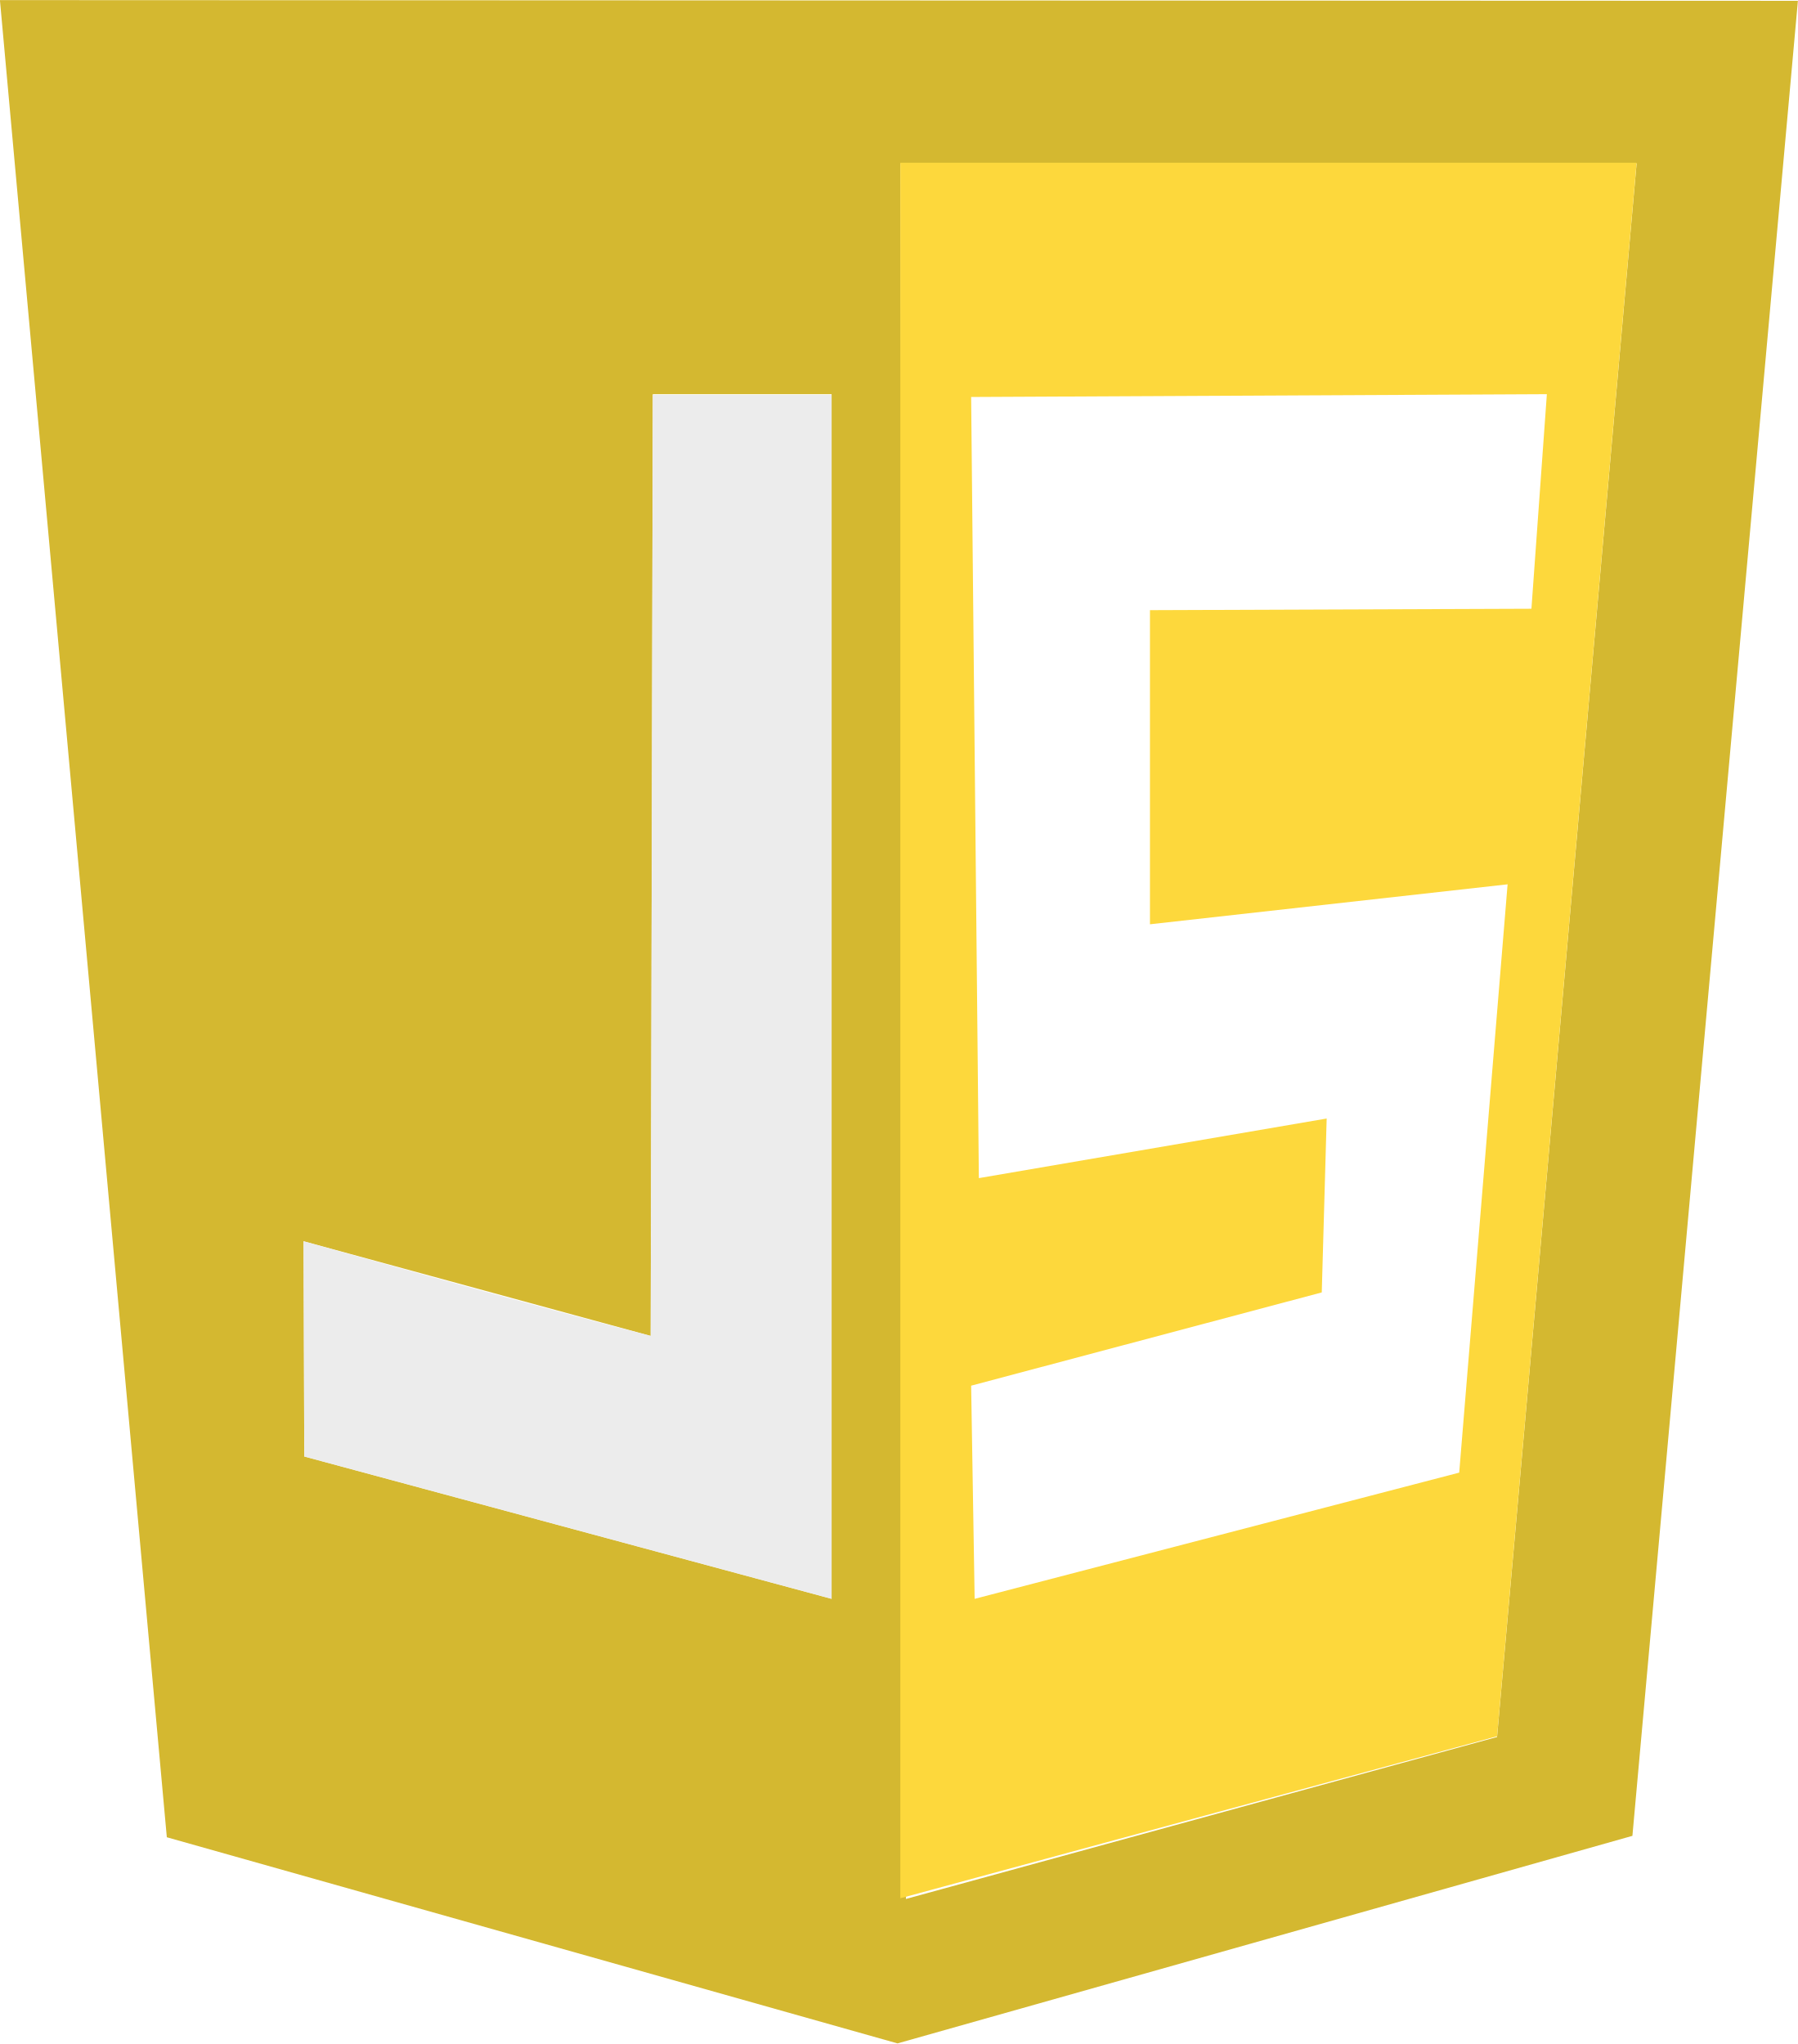
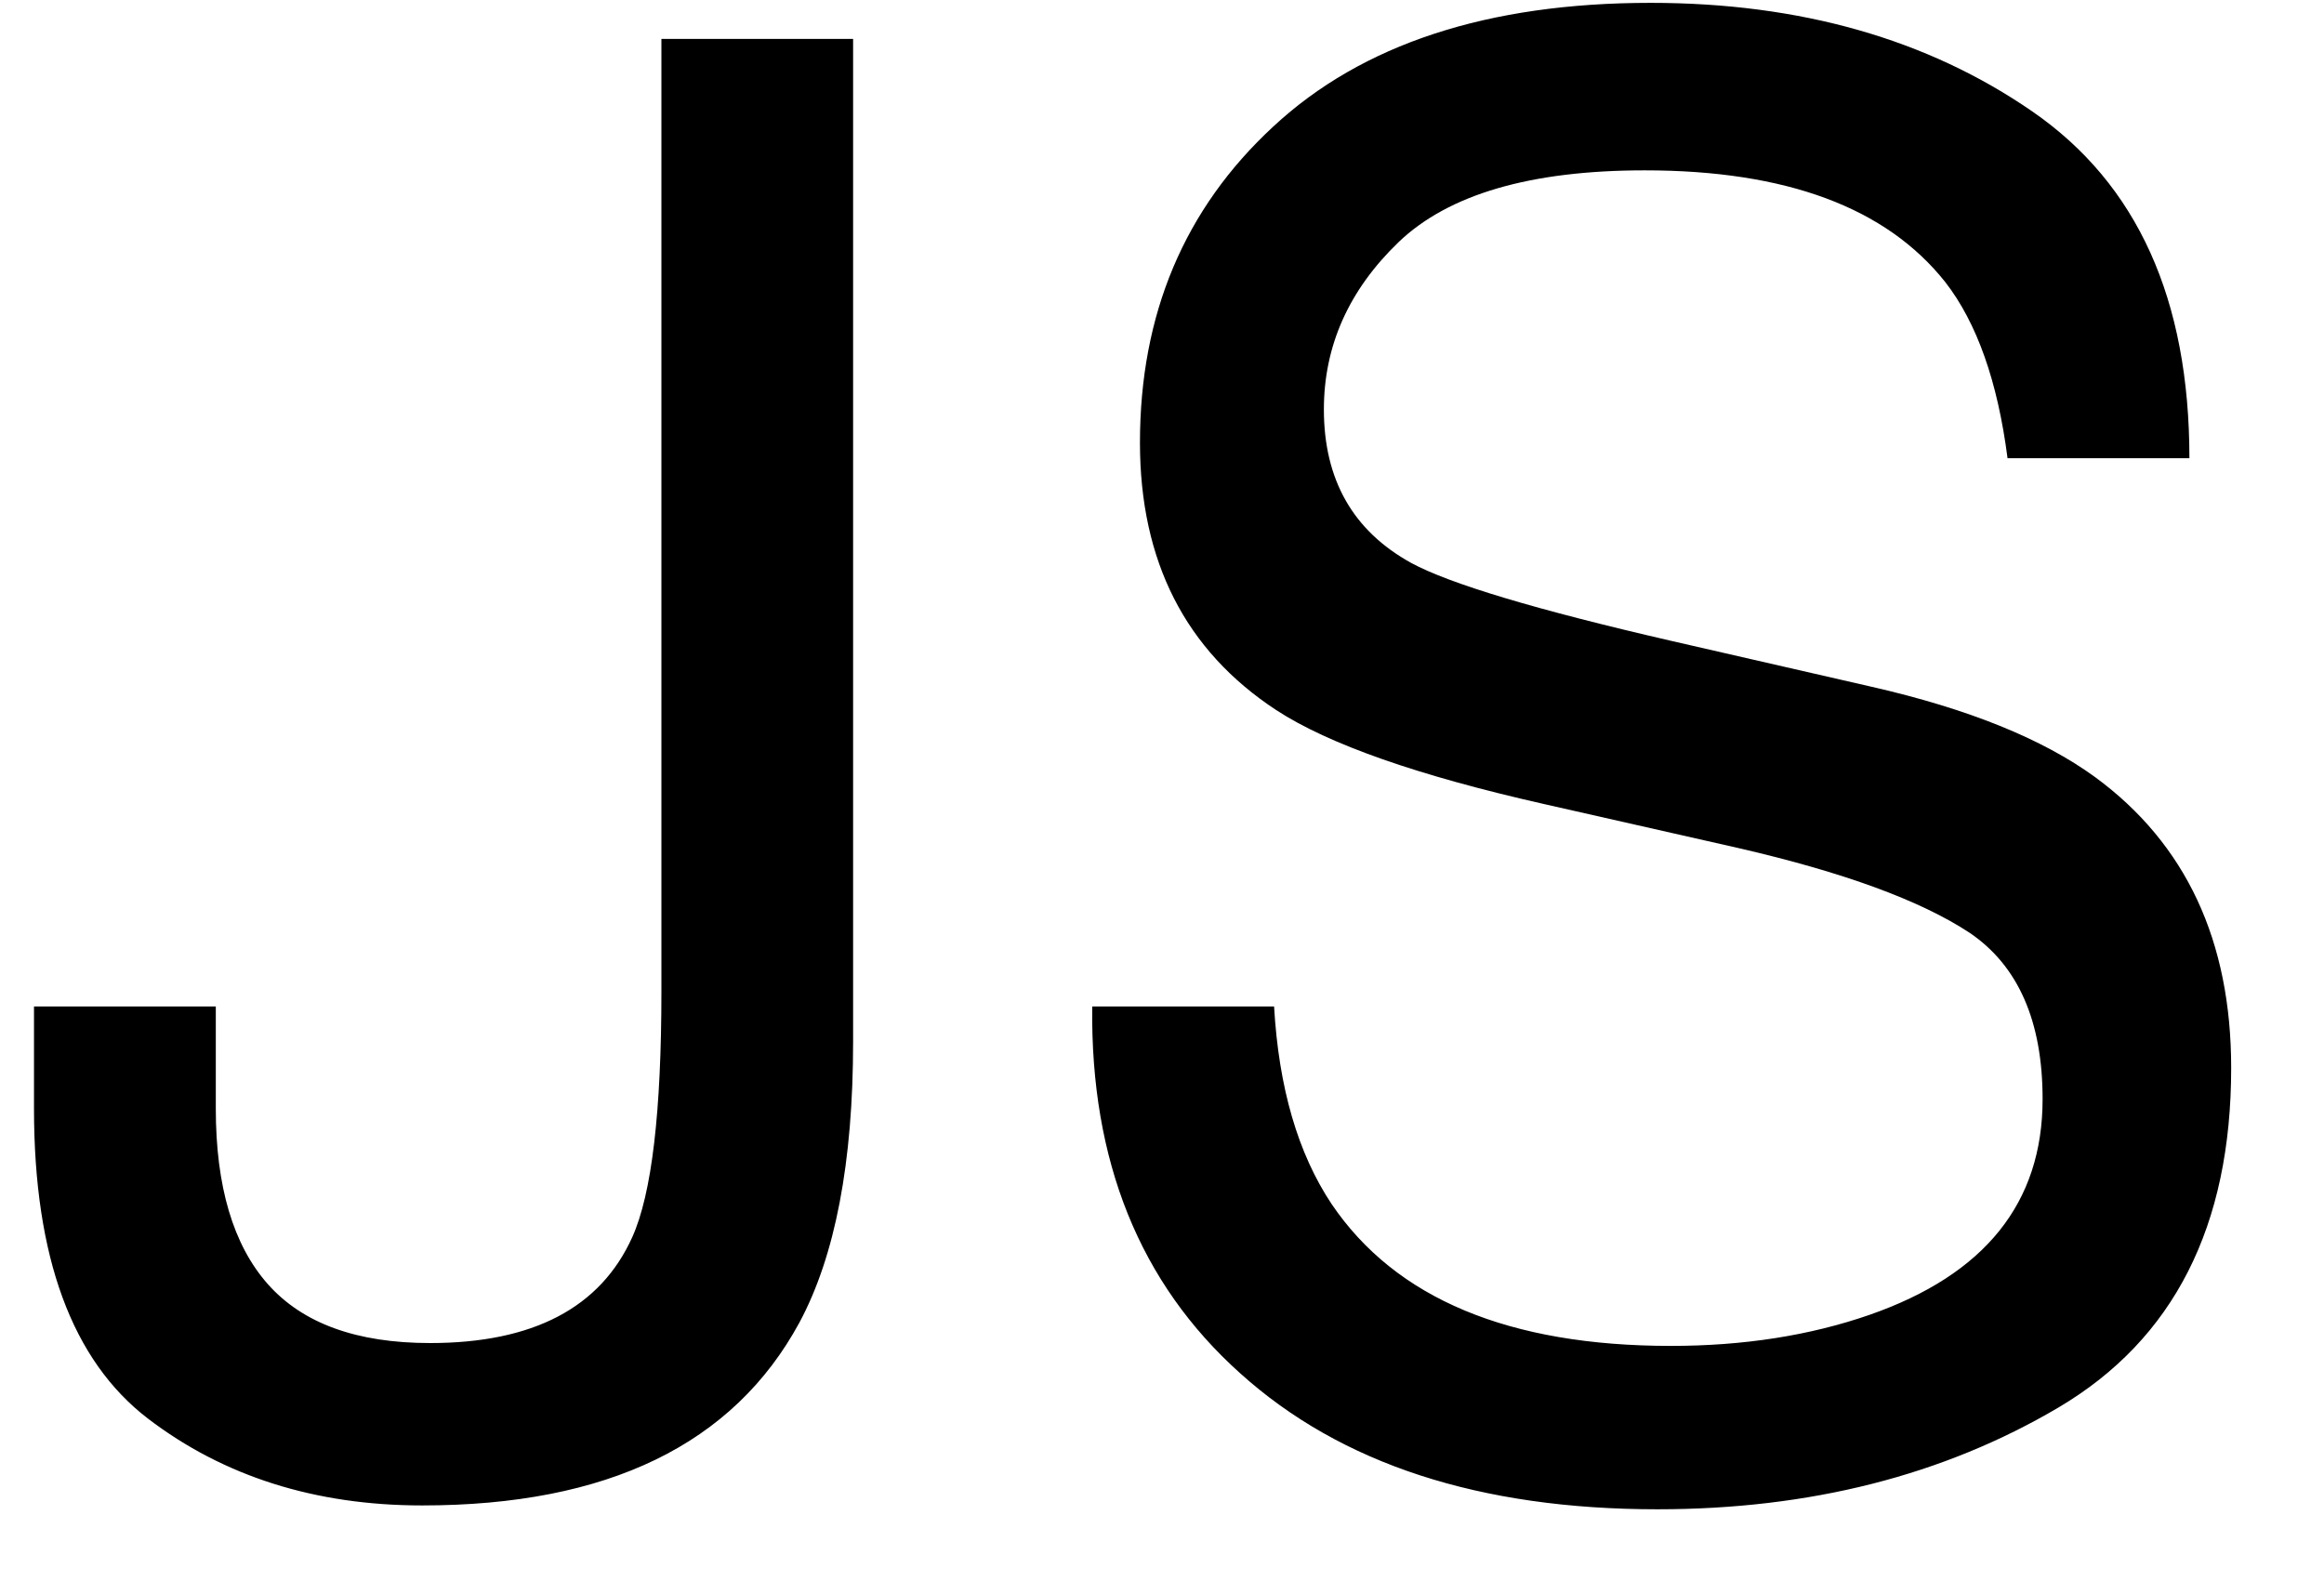
- <svg xmlns="http://www.w3.org/2000/svg" id="svg4525" viewBox="0 0 256.4 291.5" width="2199" height="2500">
-   <style>.st0{fill:#d4b830}.st1,.st2{opacity:.986;fill:#ebebeb;fill-opacity:0;enable-background:new}.st2{fill-opacity:.922}.st3{fill:#fdd83c}</style>
-   <g id="g5193" transform="translate(4.988 -113.385)">
-     <path id="path5113" class="st0" d="M18.8 375.4L-5 113.4l256.4.1-23.6 261.7L123 404.8 18.8 375.4zm189.7-14.3l19.9-224.4h-105l.8 247.5 84.3-23.1zm-94.9-191.5H88.1l-.3 134.3-49.5-13.5.1 30.7 75.2 20.3V169.6z" />
-     <path id="path5159" class="st1" d="M105.2 338.9c-3.3-1-19.6-5.4-36.2-9.9l-30.1-8.1v-15.1c0-14.8 0-15.1 1.5-14.6.8.3 11.8 3.3 24.4 6.8l22.9 6.3.2-67 .2-67h25v85.2c0 67.7-.2 85.2-.9 85.2-.5-.1-3.7-.9-7-1.8z" />
-     <path id="path5157" class="st2" d="M38.4 321.1l-.1-30.7s31.6 8.9 49.5 13.5l.3-134.2h25.5v171.7l-75.2-20.3z" />
-     <path id="path5117" class="st3" d="M123.4 136.6h105L208.5 361l-85.1 23.1V136.6zm79.7 186.8l6.9-83.9-51 5.7v-44.8l54.4-.2 2.2-30.6-82.1.4 1.1 111.4 49.6-8.5-.7 24.8-50 13.3.5 30.4 69.1-18z" />
+ <svg xmlns="http://www.w3.org/2000/svg" width="35pt" height="24pt" viewBox="0 0 35 24" version="1.1">
+   <g id="surface98">
+     <path style=" stroke:none;fill-rule:nonzero;fill:rgb(0%,0%,0%);fill-opacity:1;" d="M 12.848 15.691 C 12.848 17.508 12.578 18.918 12.039 19.922 C 11.043 21.758 9.148 22.676 6.359 22.676 C 4.746 22.676 3.367 22.238 2.227 21.367 C 1.086 20.492 0.512 18.938 0.512 16.699 L 0.512 15.16 L 3.25 15.16 L 3.25 16.699 C 3.25 17.871 3.512 18.754 4.035 19.344 C 4.559 19.934 5.371 20.23 6.477 20.23 C 8.027 20.23 9.043 19.699 9.523 18.633 C 9.816 17.98 9.961 16.746 9.961 14.926 L 9.961 0.586 L 12.848 0.586 Z M 19.188 15.16 C 19.258 16.383 19.547 17.375 20.055 18.137 C 21.02 19.562 22.727 20.273 25.164 20.273 C 26.258 20.273 27.258 20.117 28.156 19.805 C 29.895 19.199 30.762 18.117 30.762 16.555 C 30.762 15.383 30.395 14.547 29.664 14.051 C 28.922 13.562 27.758 13.137 26.176 12.773 L 23.262 12.113 C 21.359 11.684 20.008 11.211 19.219 10.695 C 17.852 9.797 17.168 8.453 17.168 6.668 C 17.168 4.734 17.836 3.145 19.176 1.906 C 20.512 0.664 22.406 0.043 24.859 0.043 C 27.113 0.043 29.031 0.59 30.609 1.68 C 32.188 2.77 32.973 4.508 32.973 6.902 L 30.234 6.902 C 30.086 5.75 29.773 4.863 29.297 4.25 C 28.406 3.125 26.898 2.566 24.77 2.566 C 23.051 2.566 21.816 2.926 21.062 3.648 C 20.312 4.371 19.938 5.211 19.938 6.168 C 19.938 7.223 20.375 7.996 21.254 8.48 C 21.832 8.793 23.133 9.184 25.164 9.652 L 28.184 10.344 C 29.641 10.676 30.762 11.129 31.555 11.707 C 32.922 12.711 33.602 14.172 33.602 16.086 C 33.602 18.469 32.738 20.172 31.004 21.199 C 29.27 22.223 27.258 22.734 24.961 22.734 C 22.285 22.734 20.191 22.051 18.676 20.684 C 17.164 19.328 16.422 17.488 16.449 15.16 Z M 0 -0.996 " />
  </g>
</svg>
